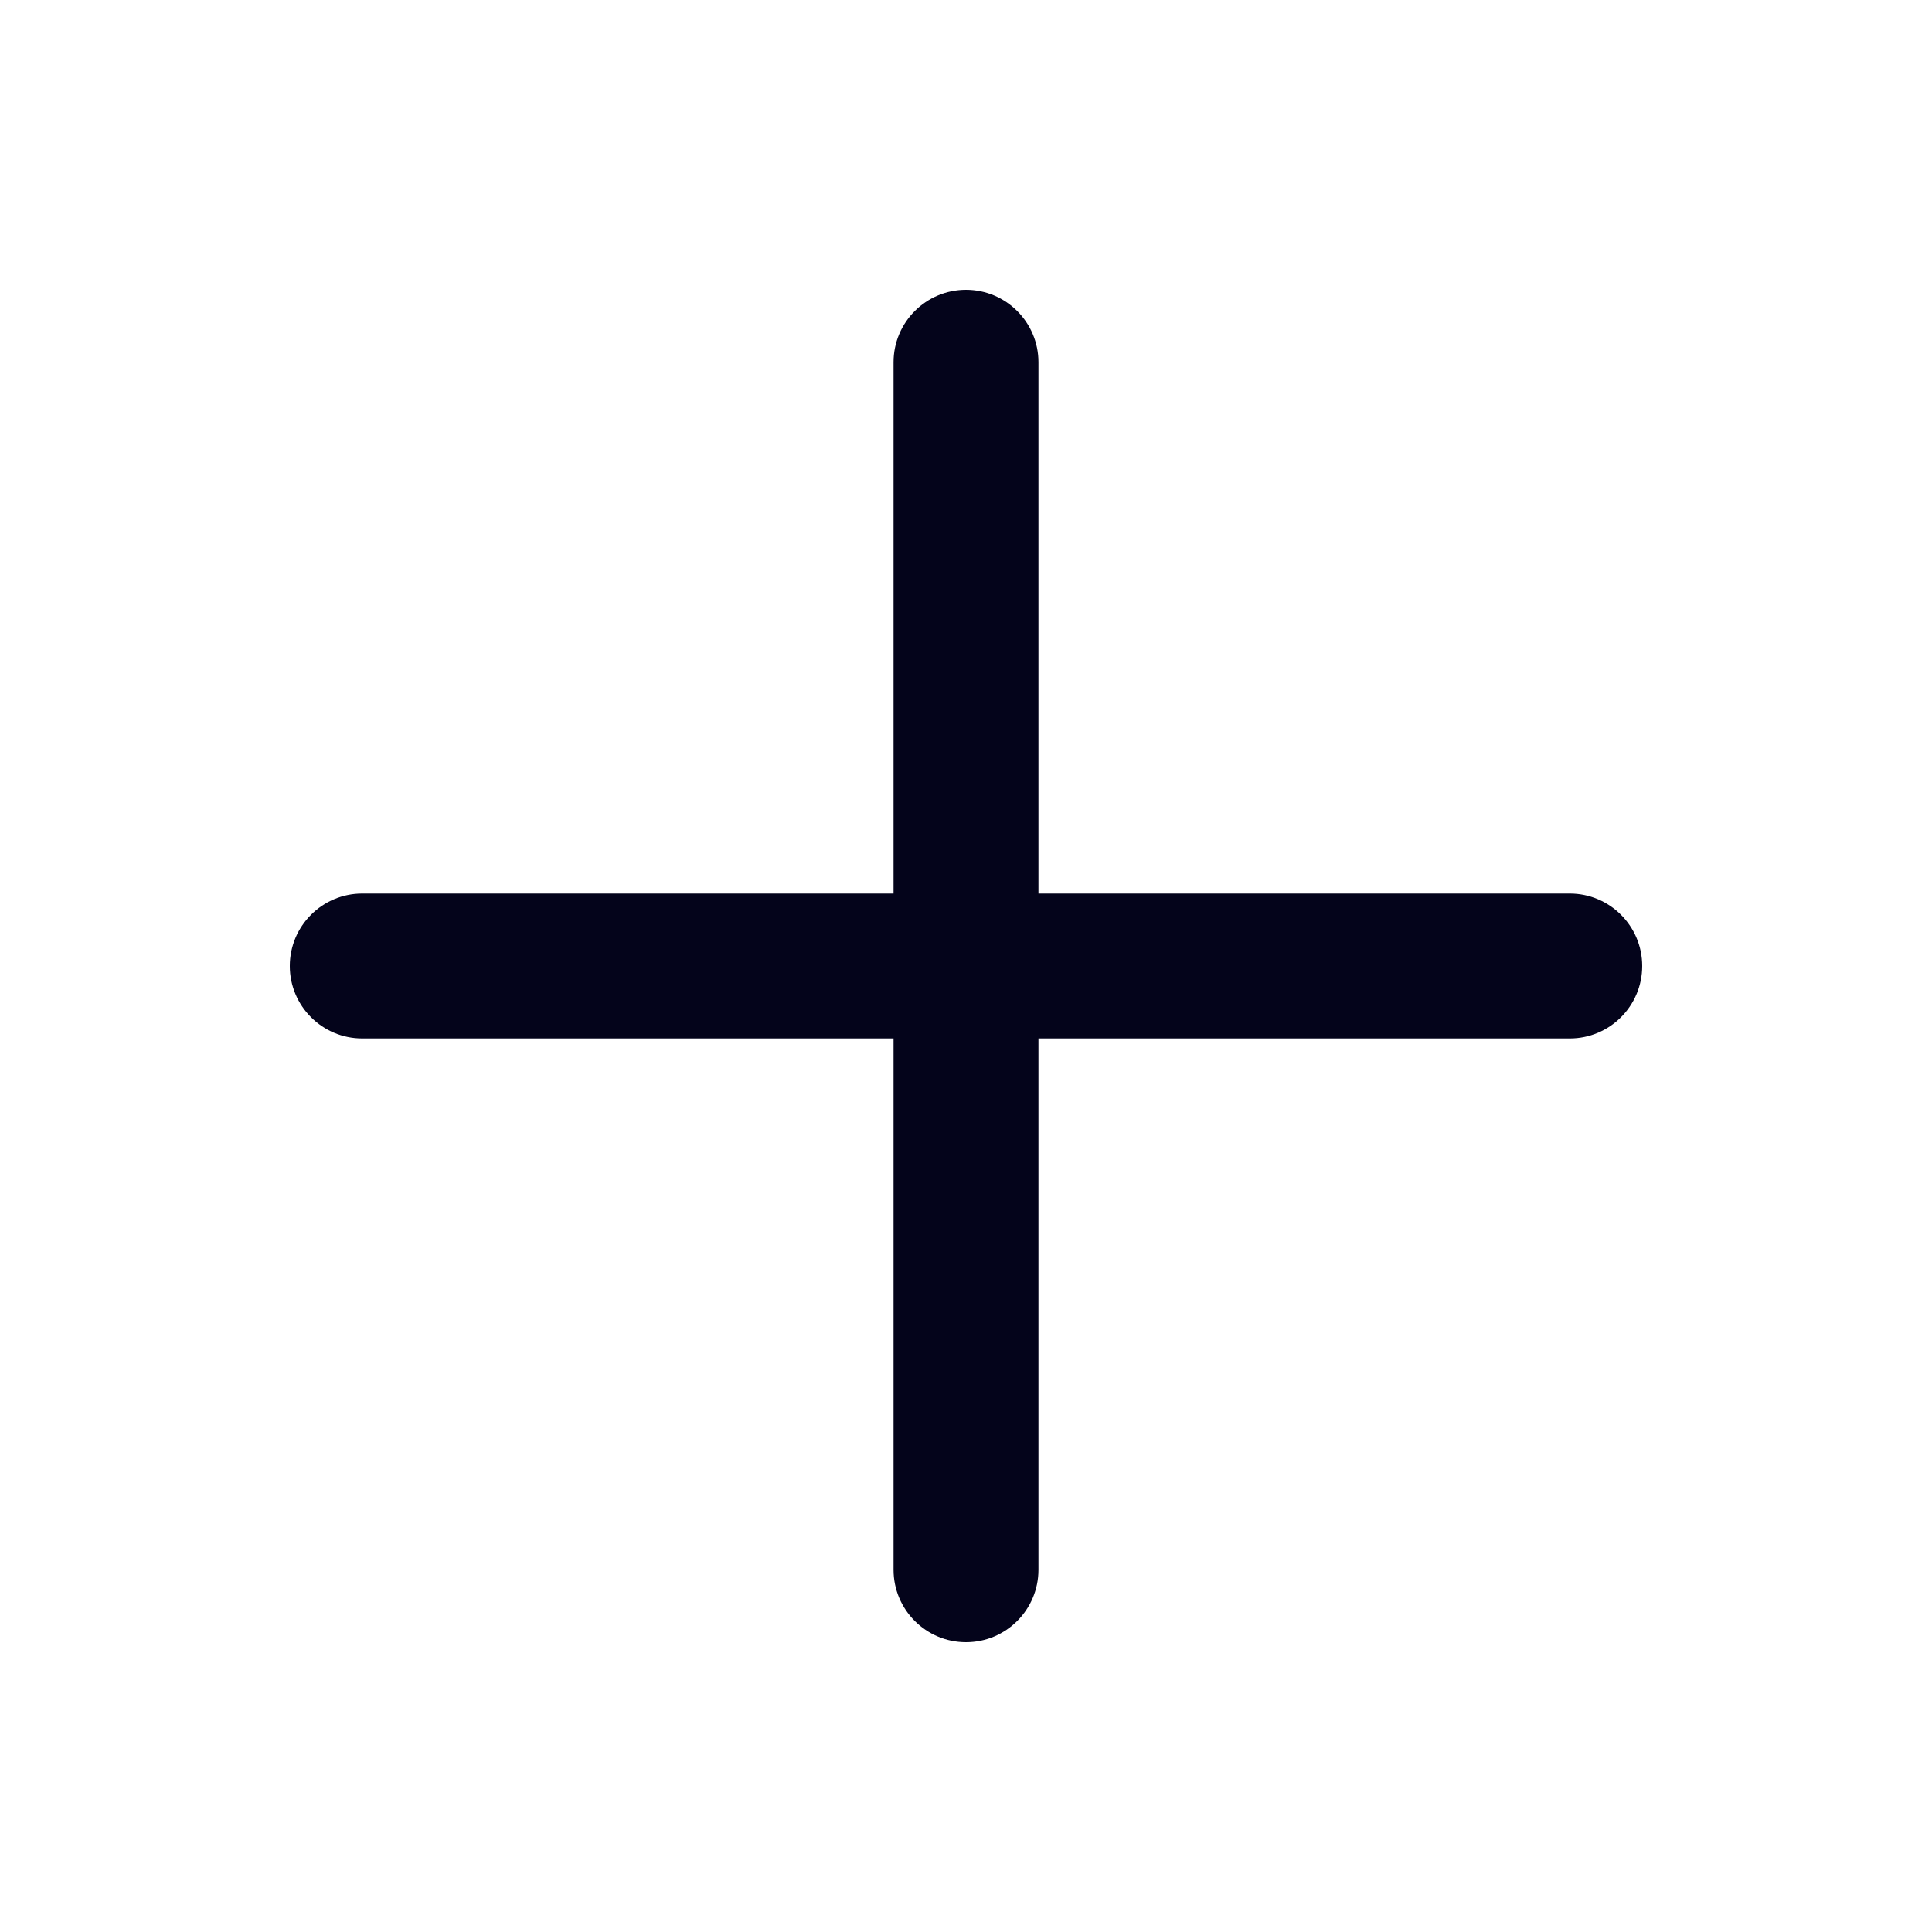
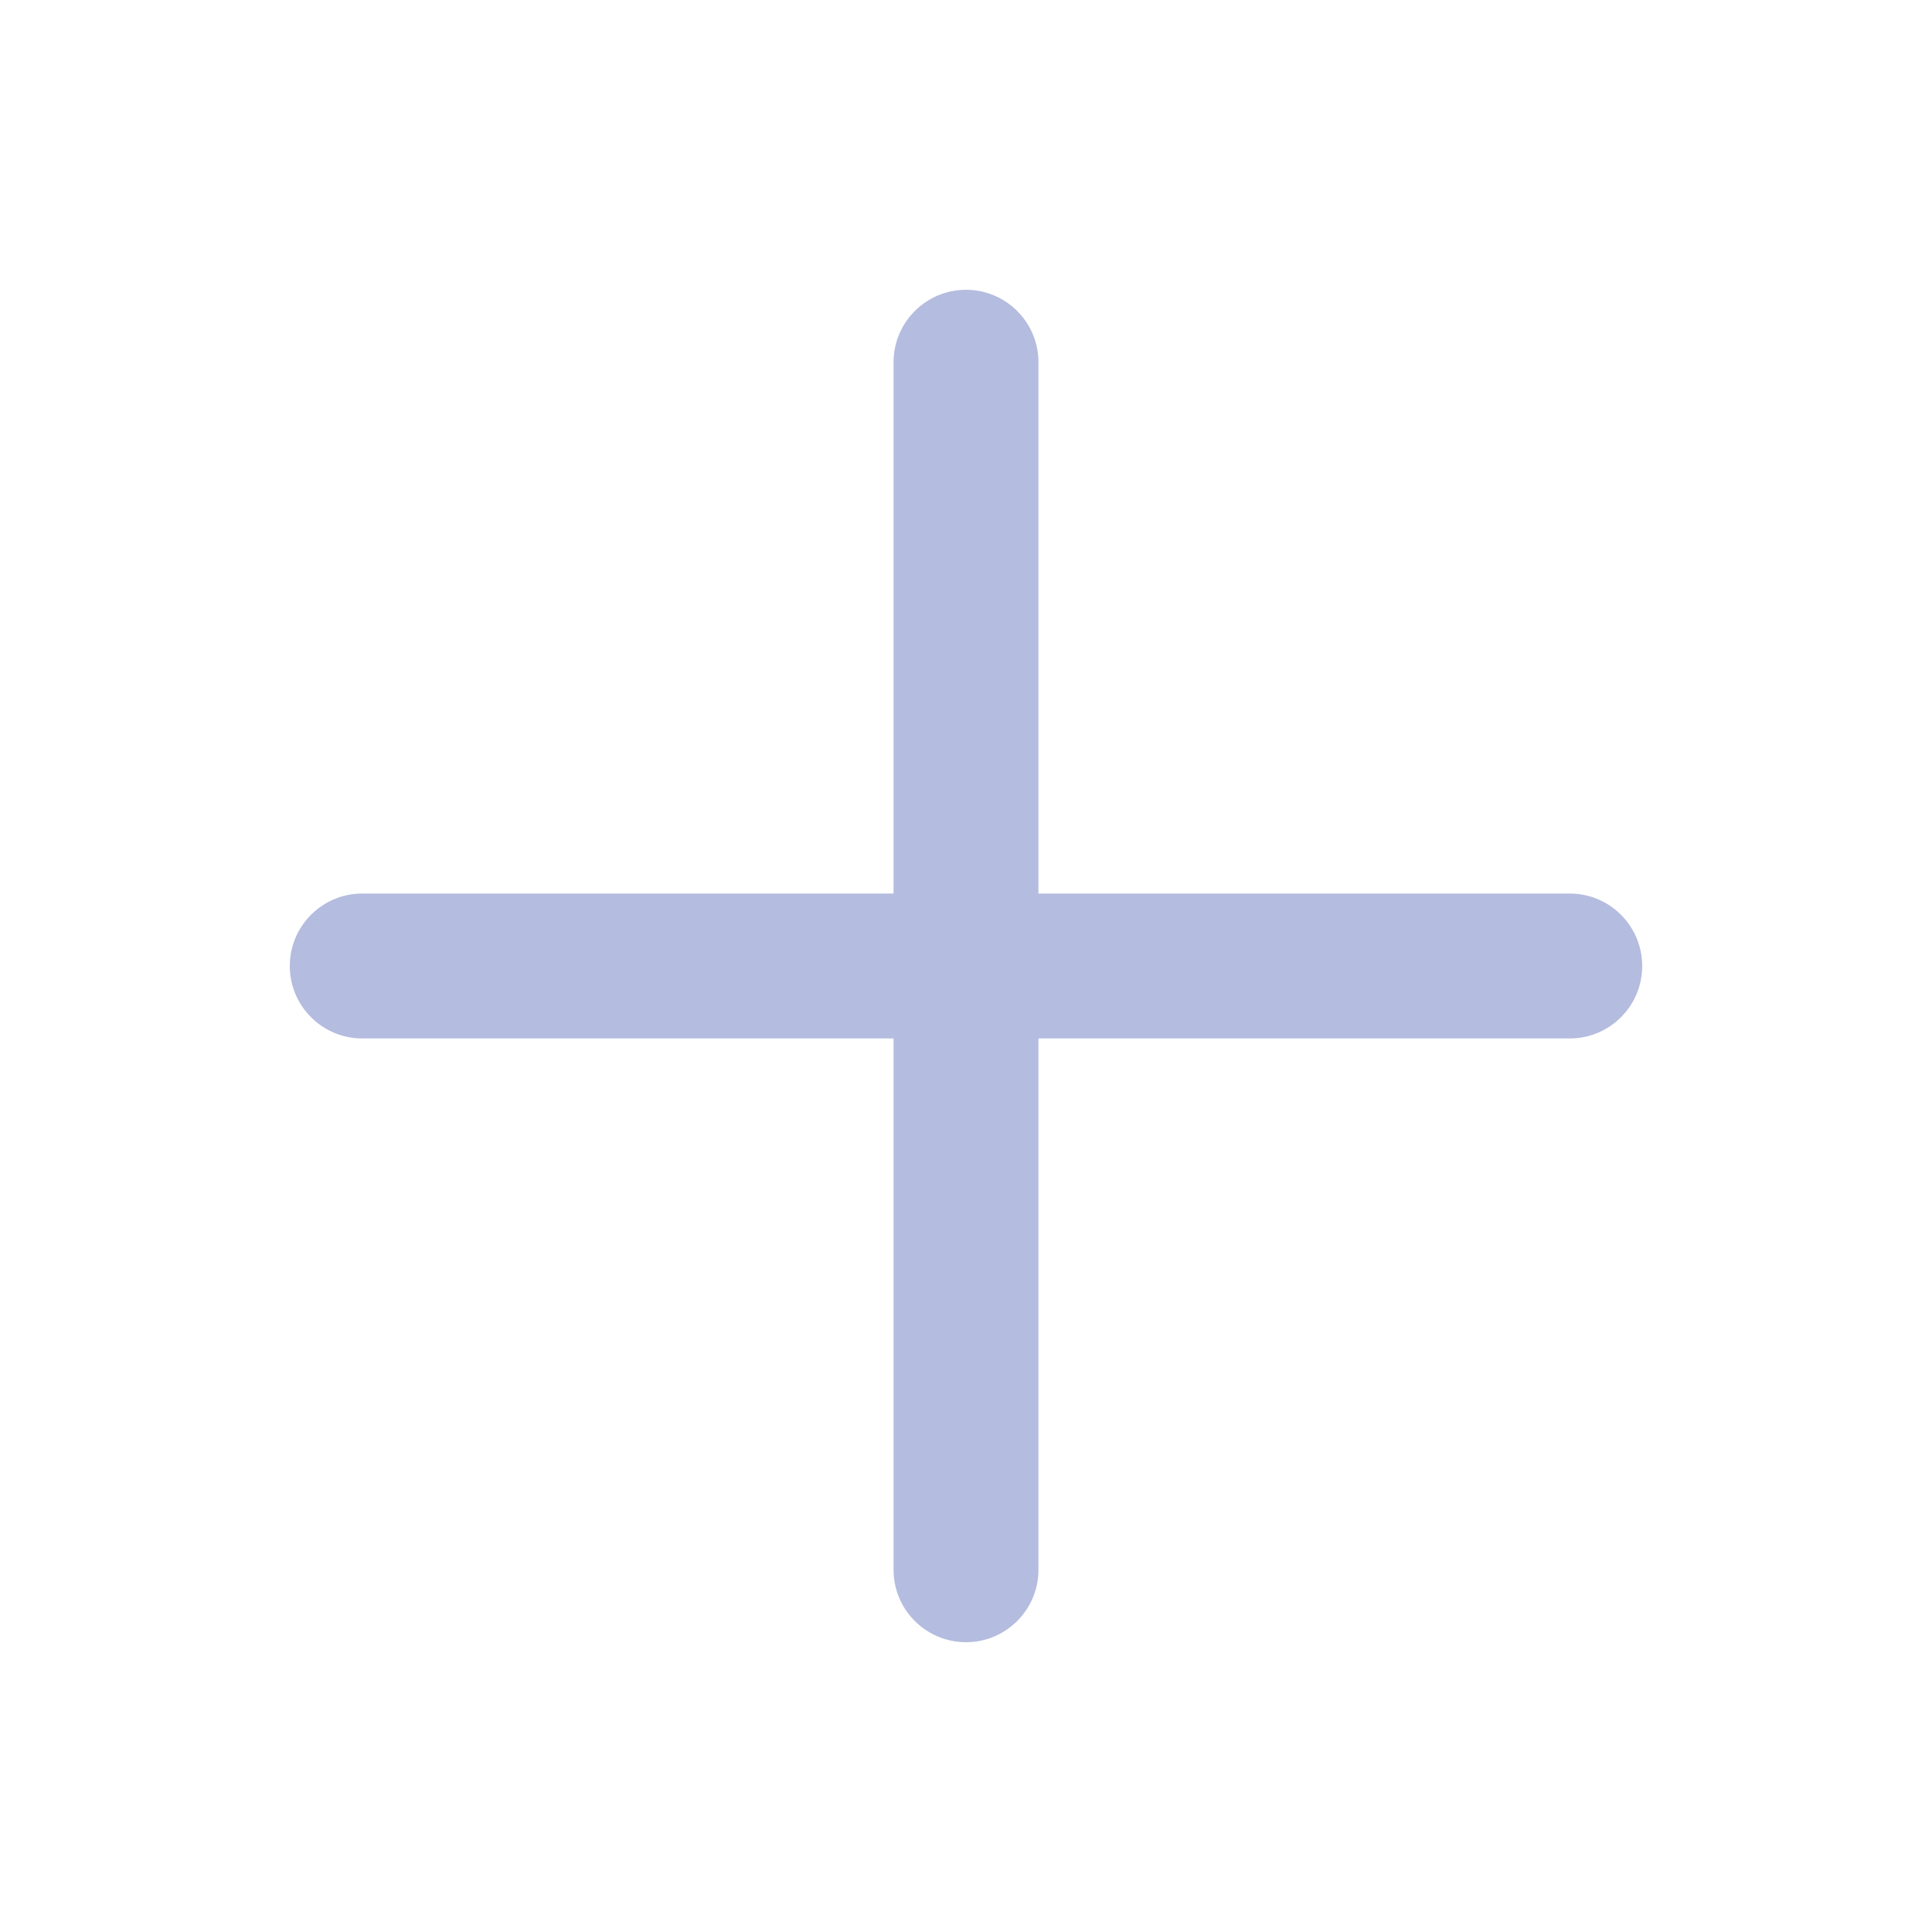
<svg xmlns="http://www.w3.org/2000/svg" width="20" height="20" viewBox="0 0 20 20" fill="none">
-   <path fill-rule="evenodd" clip-rule="evenodd" d="M10 3C10.414 3 10.75 3.336 10.75 3.75V9.25H16.25C16.664 9.25 17 9.586 17 10C17 10.414 16.664 10.75 16.25 10.75H10.75V16.25C10.75 16.664 10.414 17 10 17C9.586 17 9.25 16.664 9.25 16.25V10.75H3.75C3.336 10.75 3 10.414 3 10C3 9.586 3.336 9.25 3.75 9.25H9.25V3.75C9.25 3.336 9.586 3 10 3Z" fill="#04041b" />
+   <path fill-rule="evenodd" clip-rule="evenodd" d="M10 3C10.414 3 10.75 3.336 10.75 3.75V9.25H16.25C16.664 9.25 17 9.586 17 10C17 10.414 16.664 10.75 16.25 10.75H10.75V16.25C10.75 16.664 10.414 17 10 17C9.586 17 9.25 16.664 9.25 16.25V10.75H3.75C3.336 10.75 3 10.414 3 10C3 9.586 3.336 9.25 3.75 9.25H9.25V3.75C9.25 3.336 9.586 3 10 3Z" fill="#B4BCDF" />
</svg>
